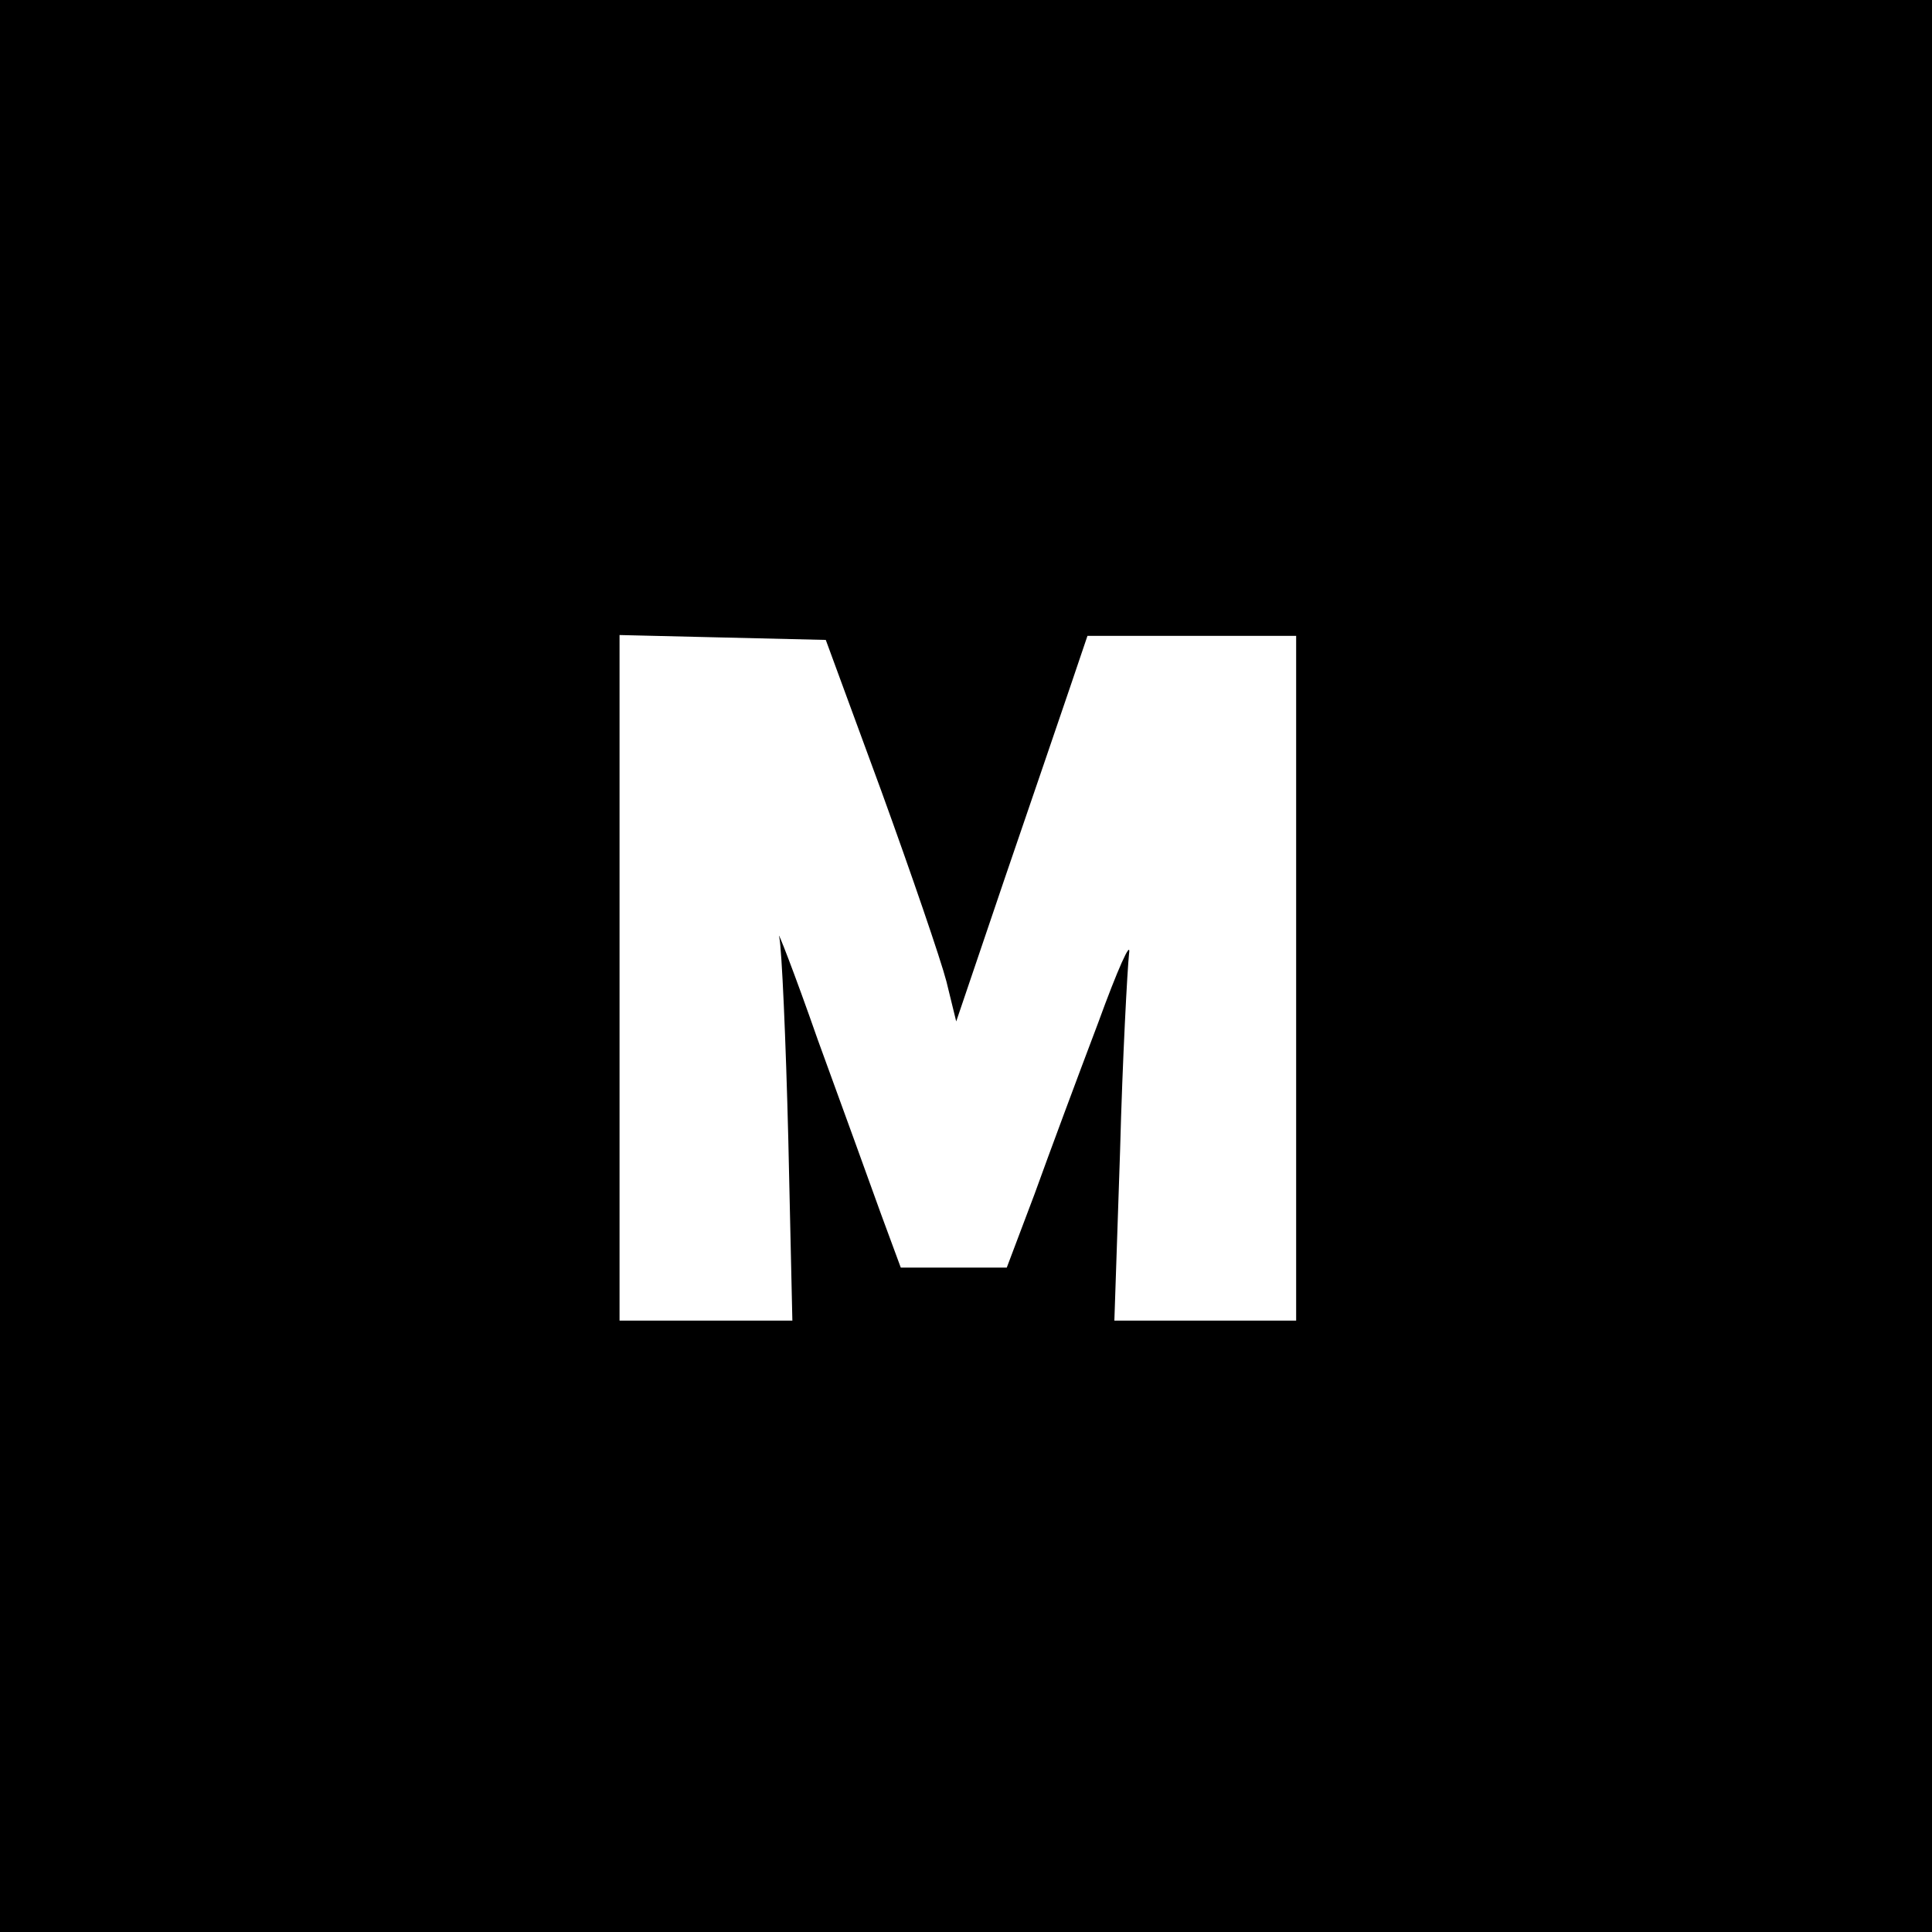
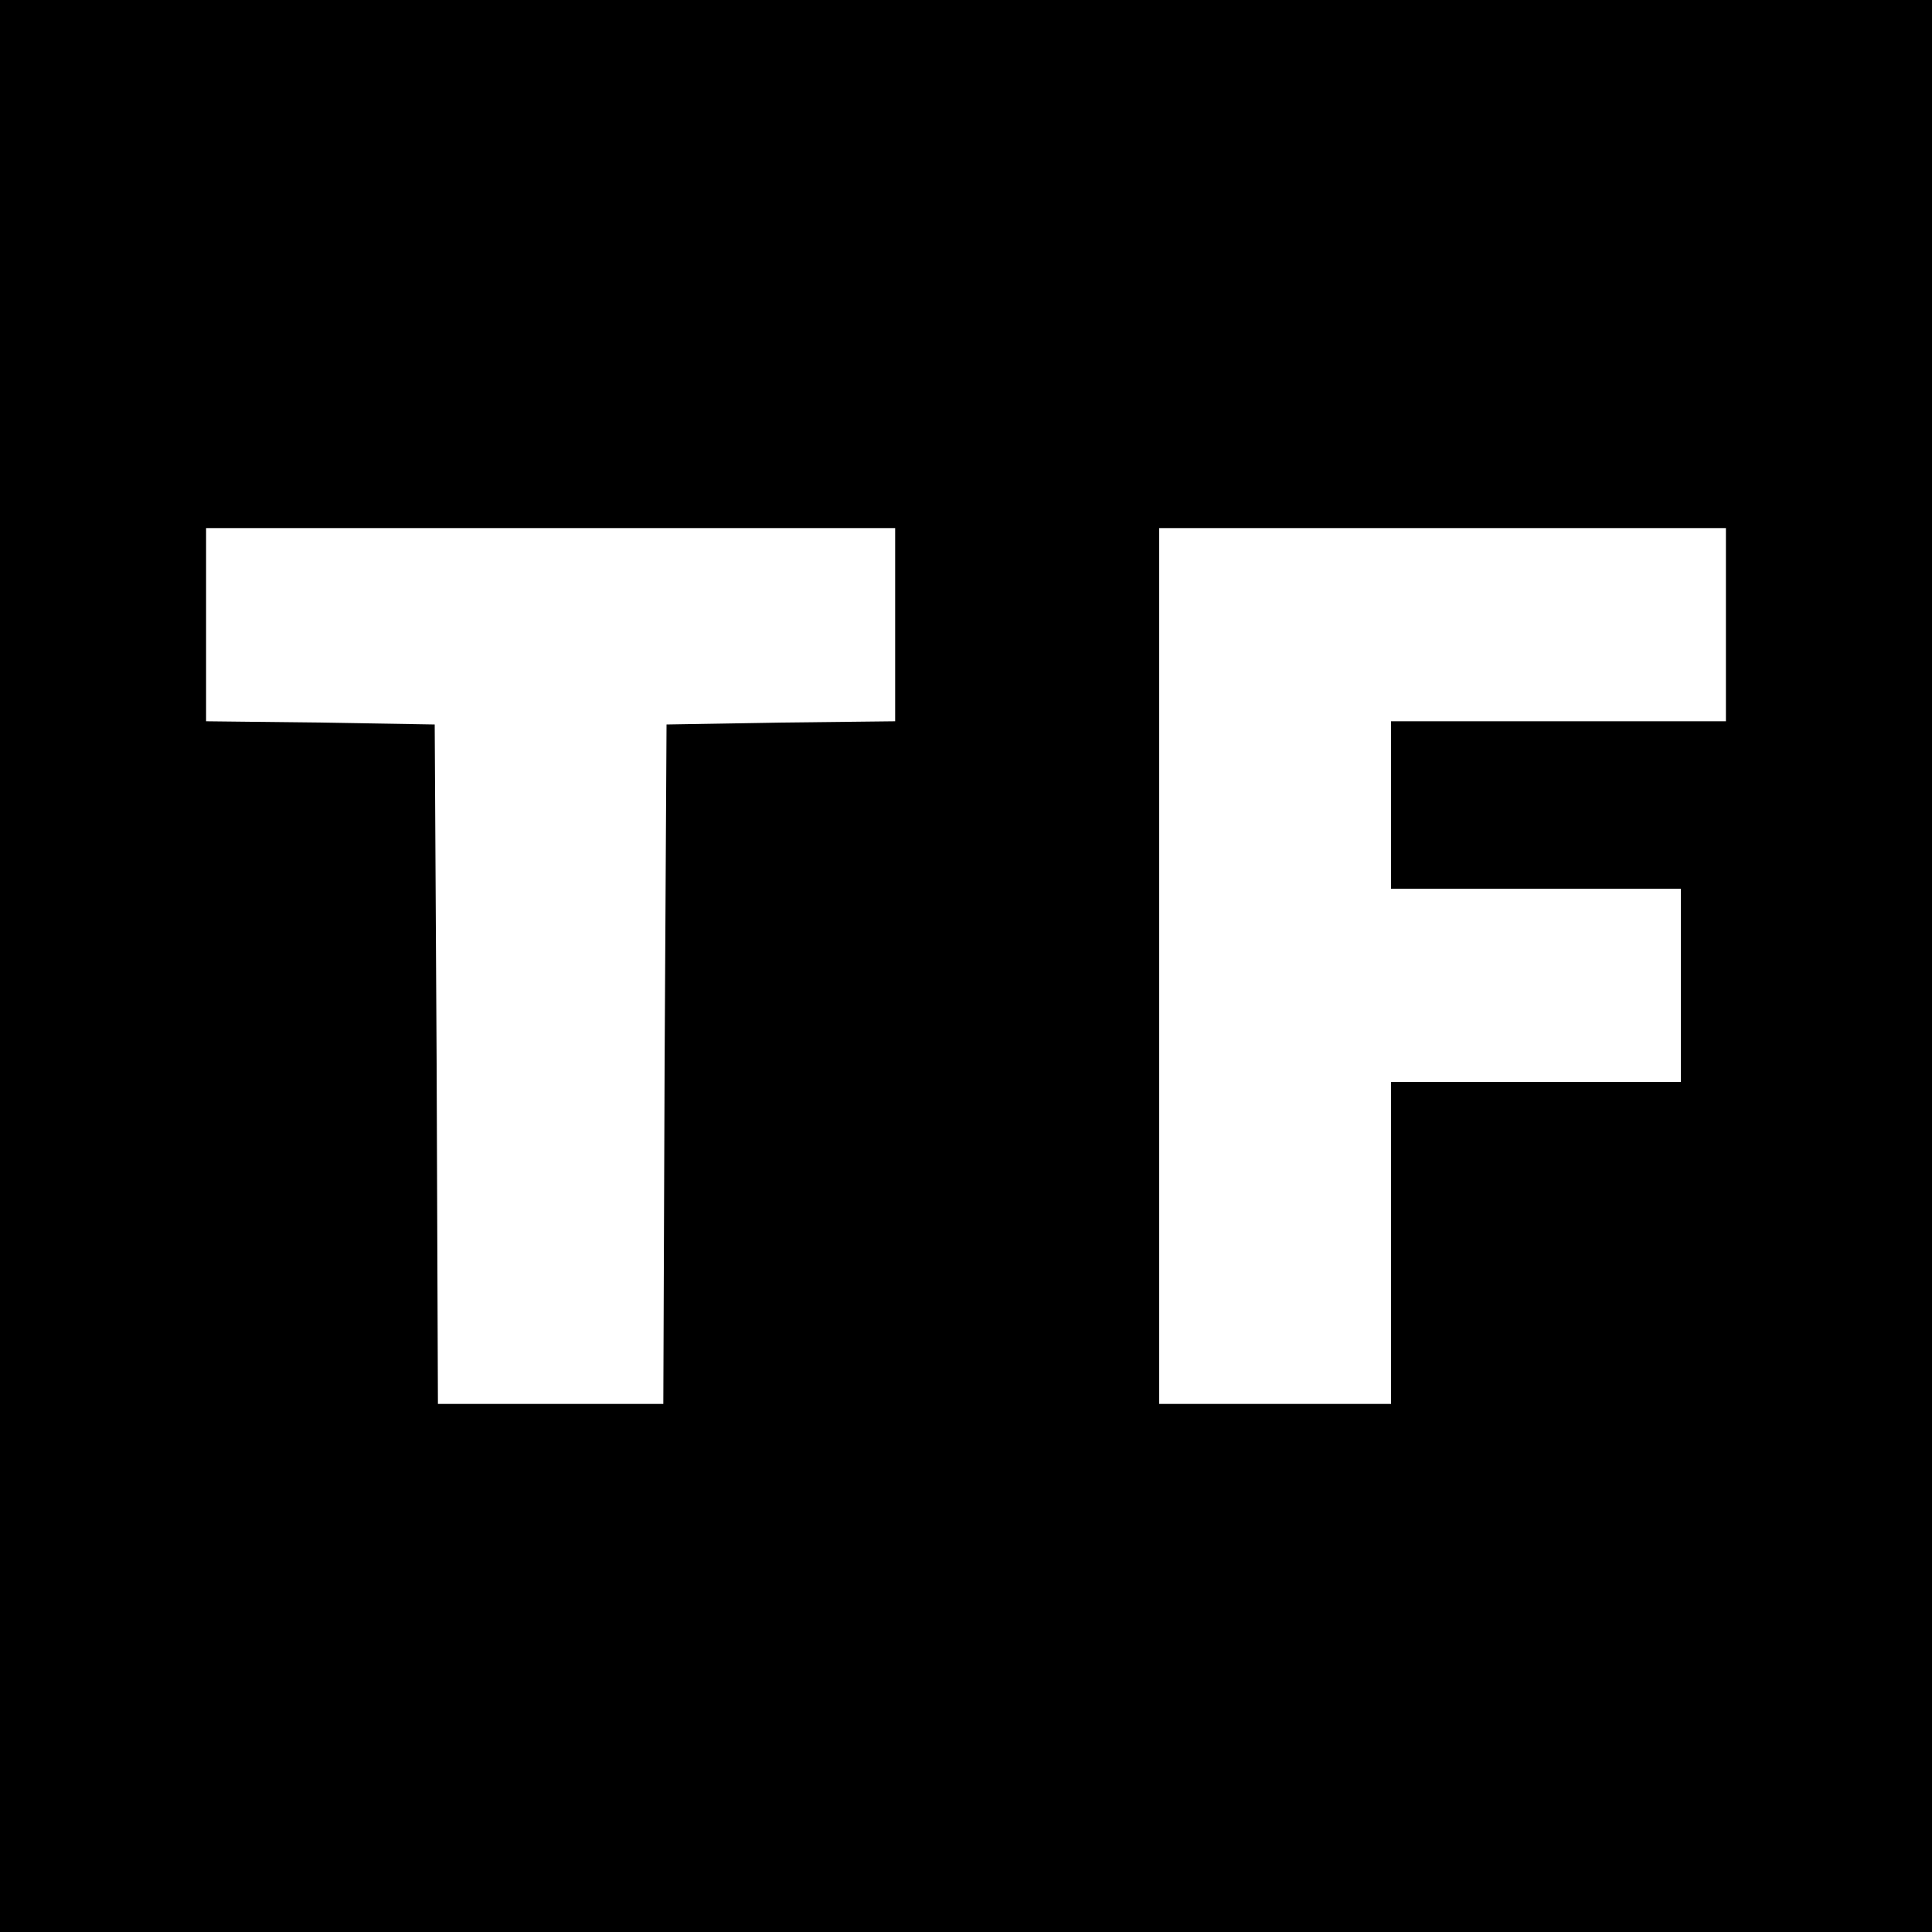
- <svg xmlns="http://www.w3.org/2000/svg" version="1.0" width="237pt" height="237pt" viewBox="0 0 237 237" preserveAspectRatio="xMidYMid meet">
-   <g transform="translate(0,237) scale(0.1,-0.1)" fill="#000000" stroke="none">
-     <path d="M0 1185 l0 -1185 1185 0 1185 0 0 1185 0 1185 -1185 0 -1185 0 0 -1185z m1081 215 c37 -102 73 -207 80 -234 l12 -49 59 174 c33 96 69 202 81 237 l21 62 128 0 128 0 0 -420 0 -420 -111 0 -112 0 7 208 c3 114 9 223 11 242 3 19 -14 -19 -38 -85 -25 -66 -60 -160 -78 -210 l-34 -90 -65 0 -65 0 -24 65 c-13 36 -48 133 -78 215 -29 83 -51 139 -47 125 3 -14 8 -125 11 -247 l5 -223 -106 0 -106 0 0 420 0 421 126 -3 127 -3 68 -185z" />
+ <svg xmlns="http://www.w3.org/2000/svg" version="1.0" width="300pt" height="300pt" viewBox="0 0 300 300" preserveAspectRatio="xMidYMid meet">
+   <g transform="translate(0,300) scale(0.1,-0.1)" fill="#000000" stroke="none">
+     <path d="M0 1500 l0 -1500 1500 0 1500 0 0 1500 0 1500 -1500 0 -1500 0 0 -1500z m1390 530 l0 -150 -177 -2 -178 -3 -3 -527 -2 -528 -175 0 -175 0 -2 528 -3 527 -177 3 -178 2 0 150 0 150 535 0 535 0 0 -150z m1290 0 l0 -150 -260 0 -260 0 0 -130 0 -130 225 0 225 0 0 -150 0 -150 -225 0 -225 0 0 -250 0 -250 -180 0 -180 0 0 680 0 680 440 0 440 0 0 -150z" />
  </g>
</svg>
